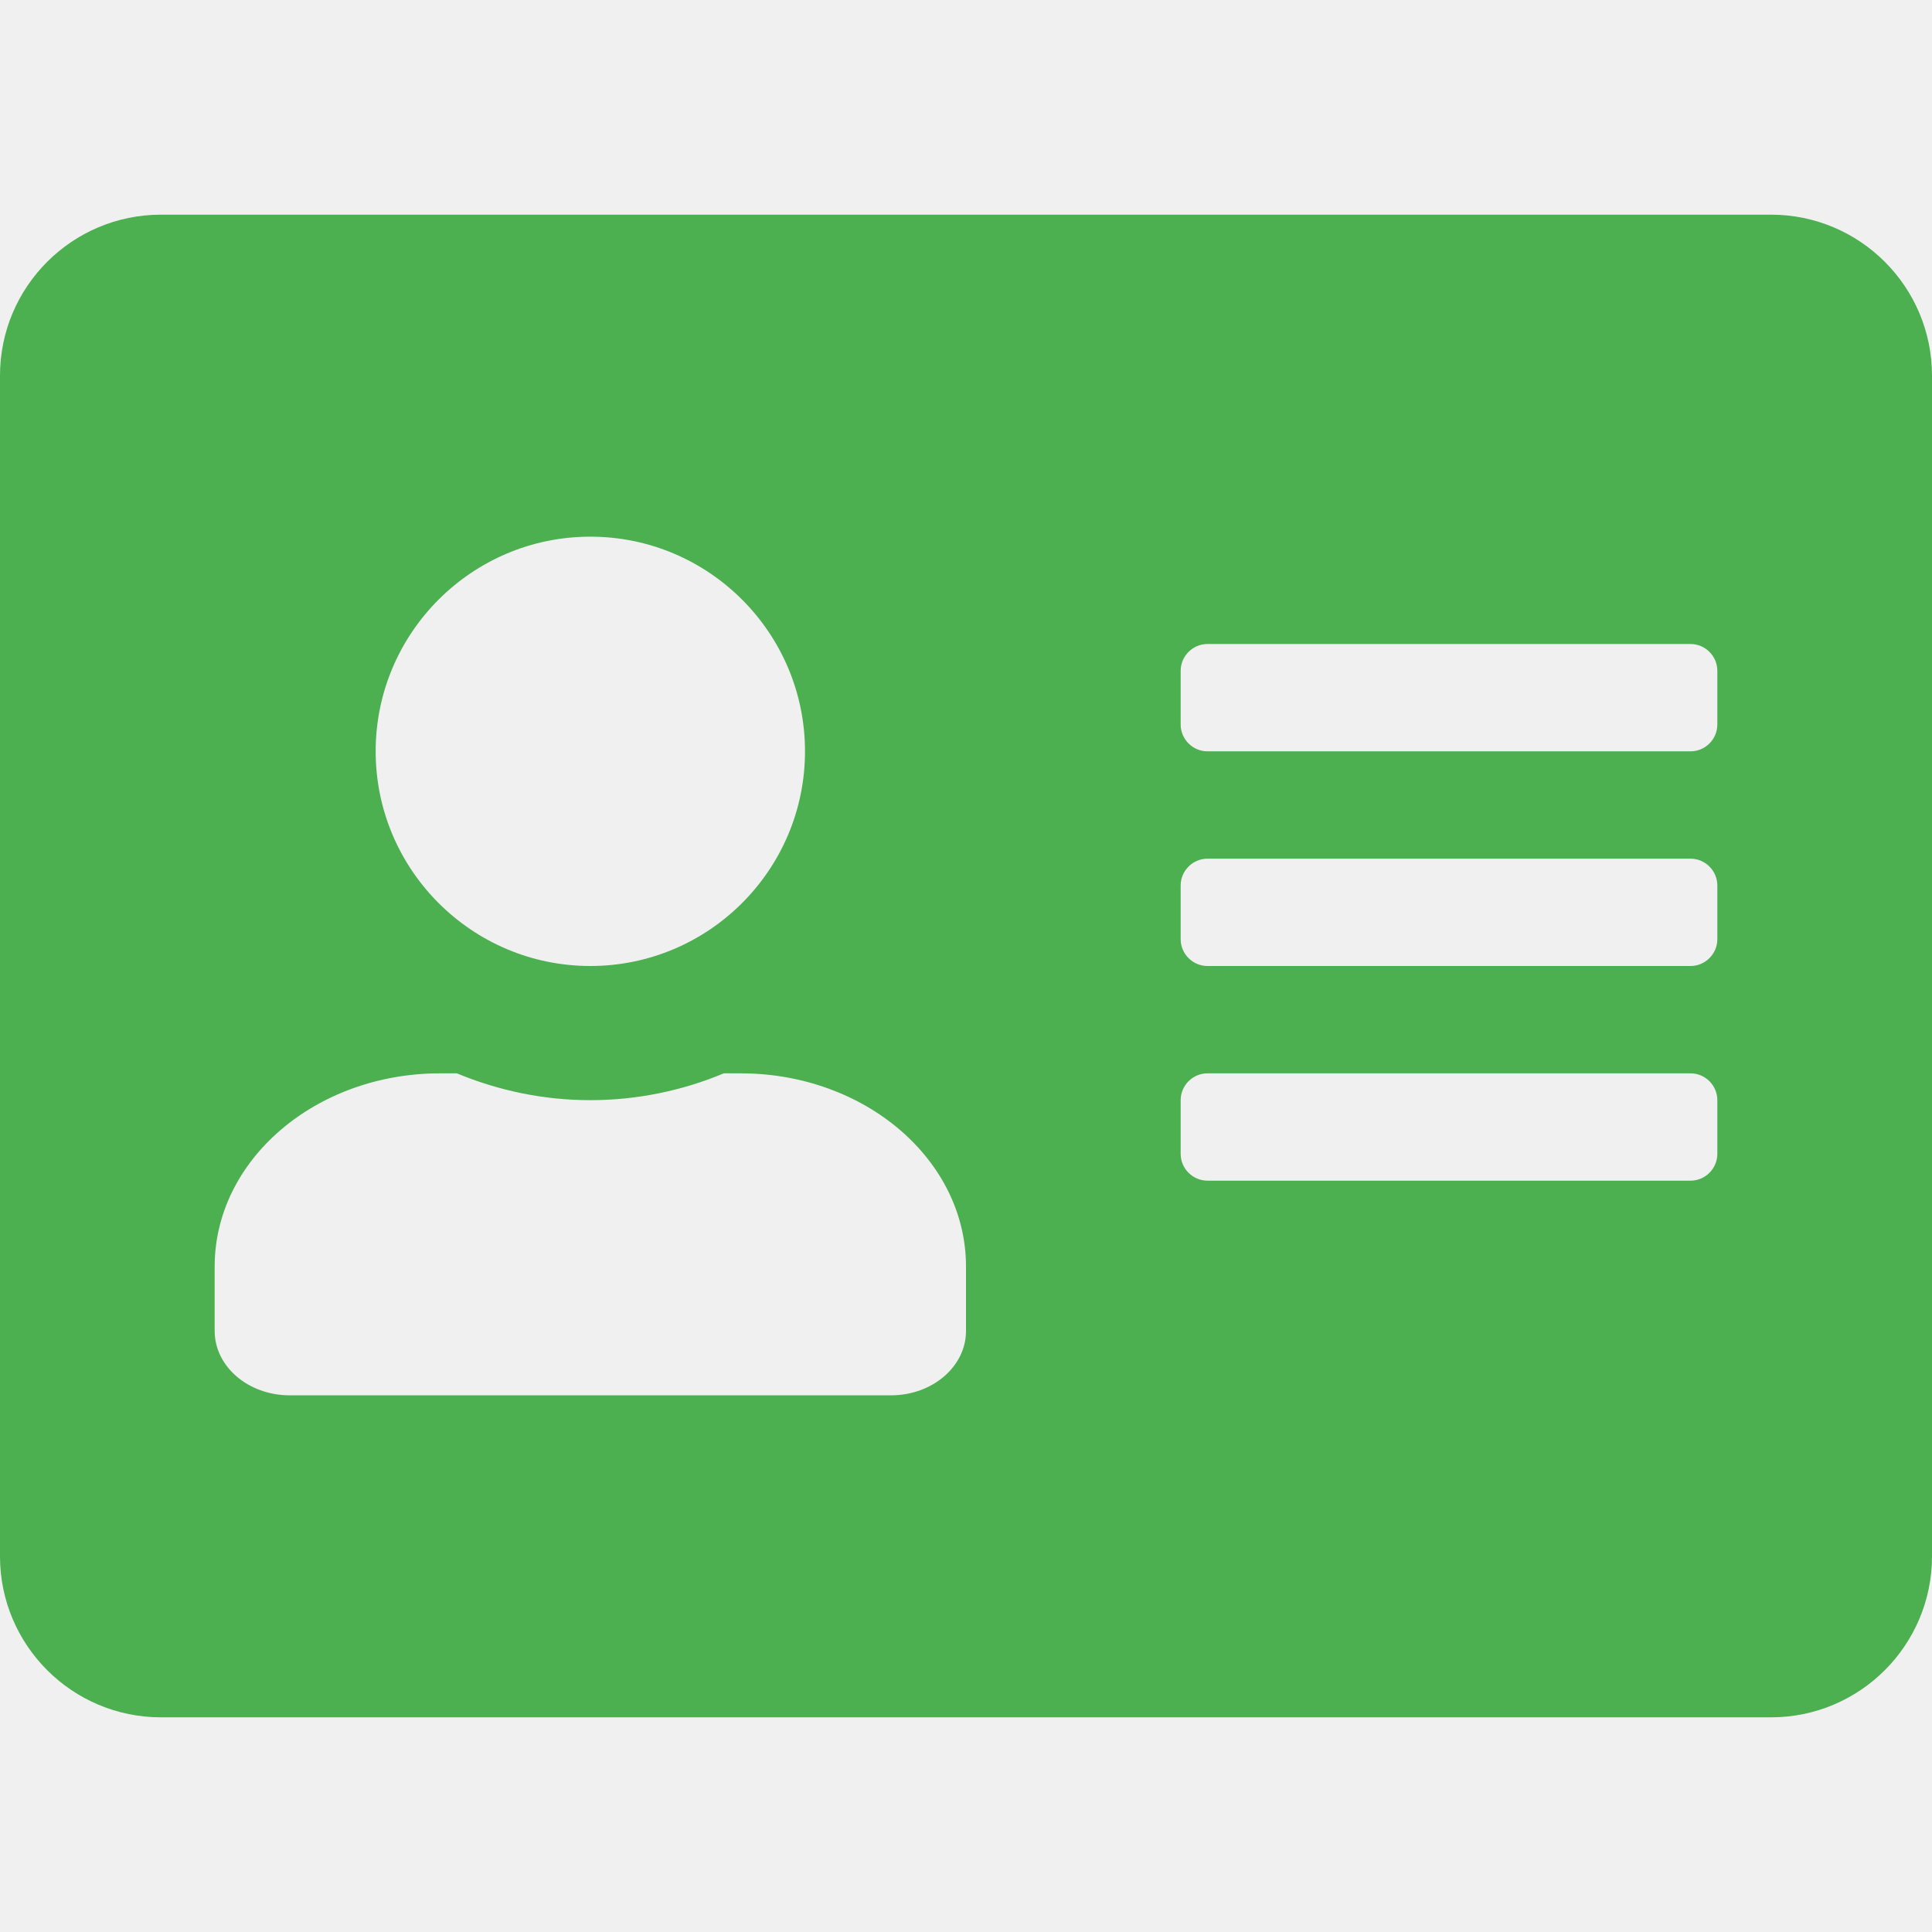
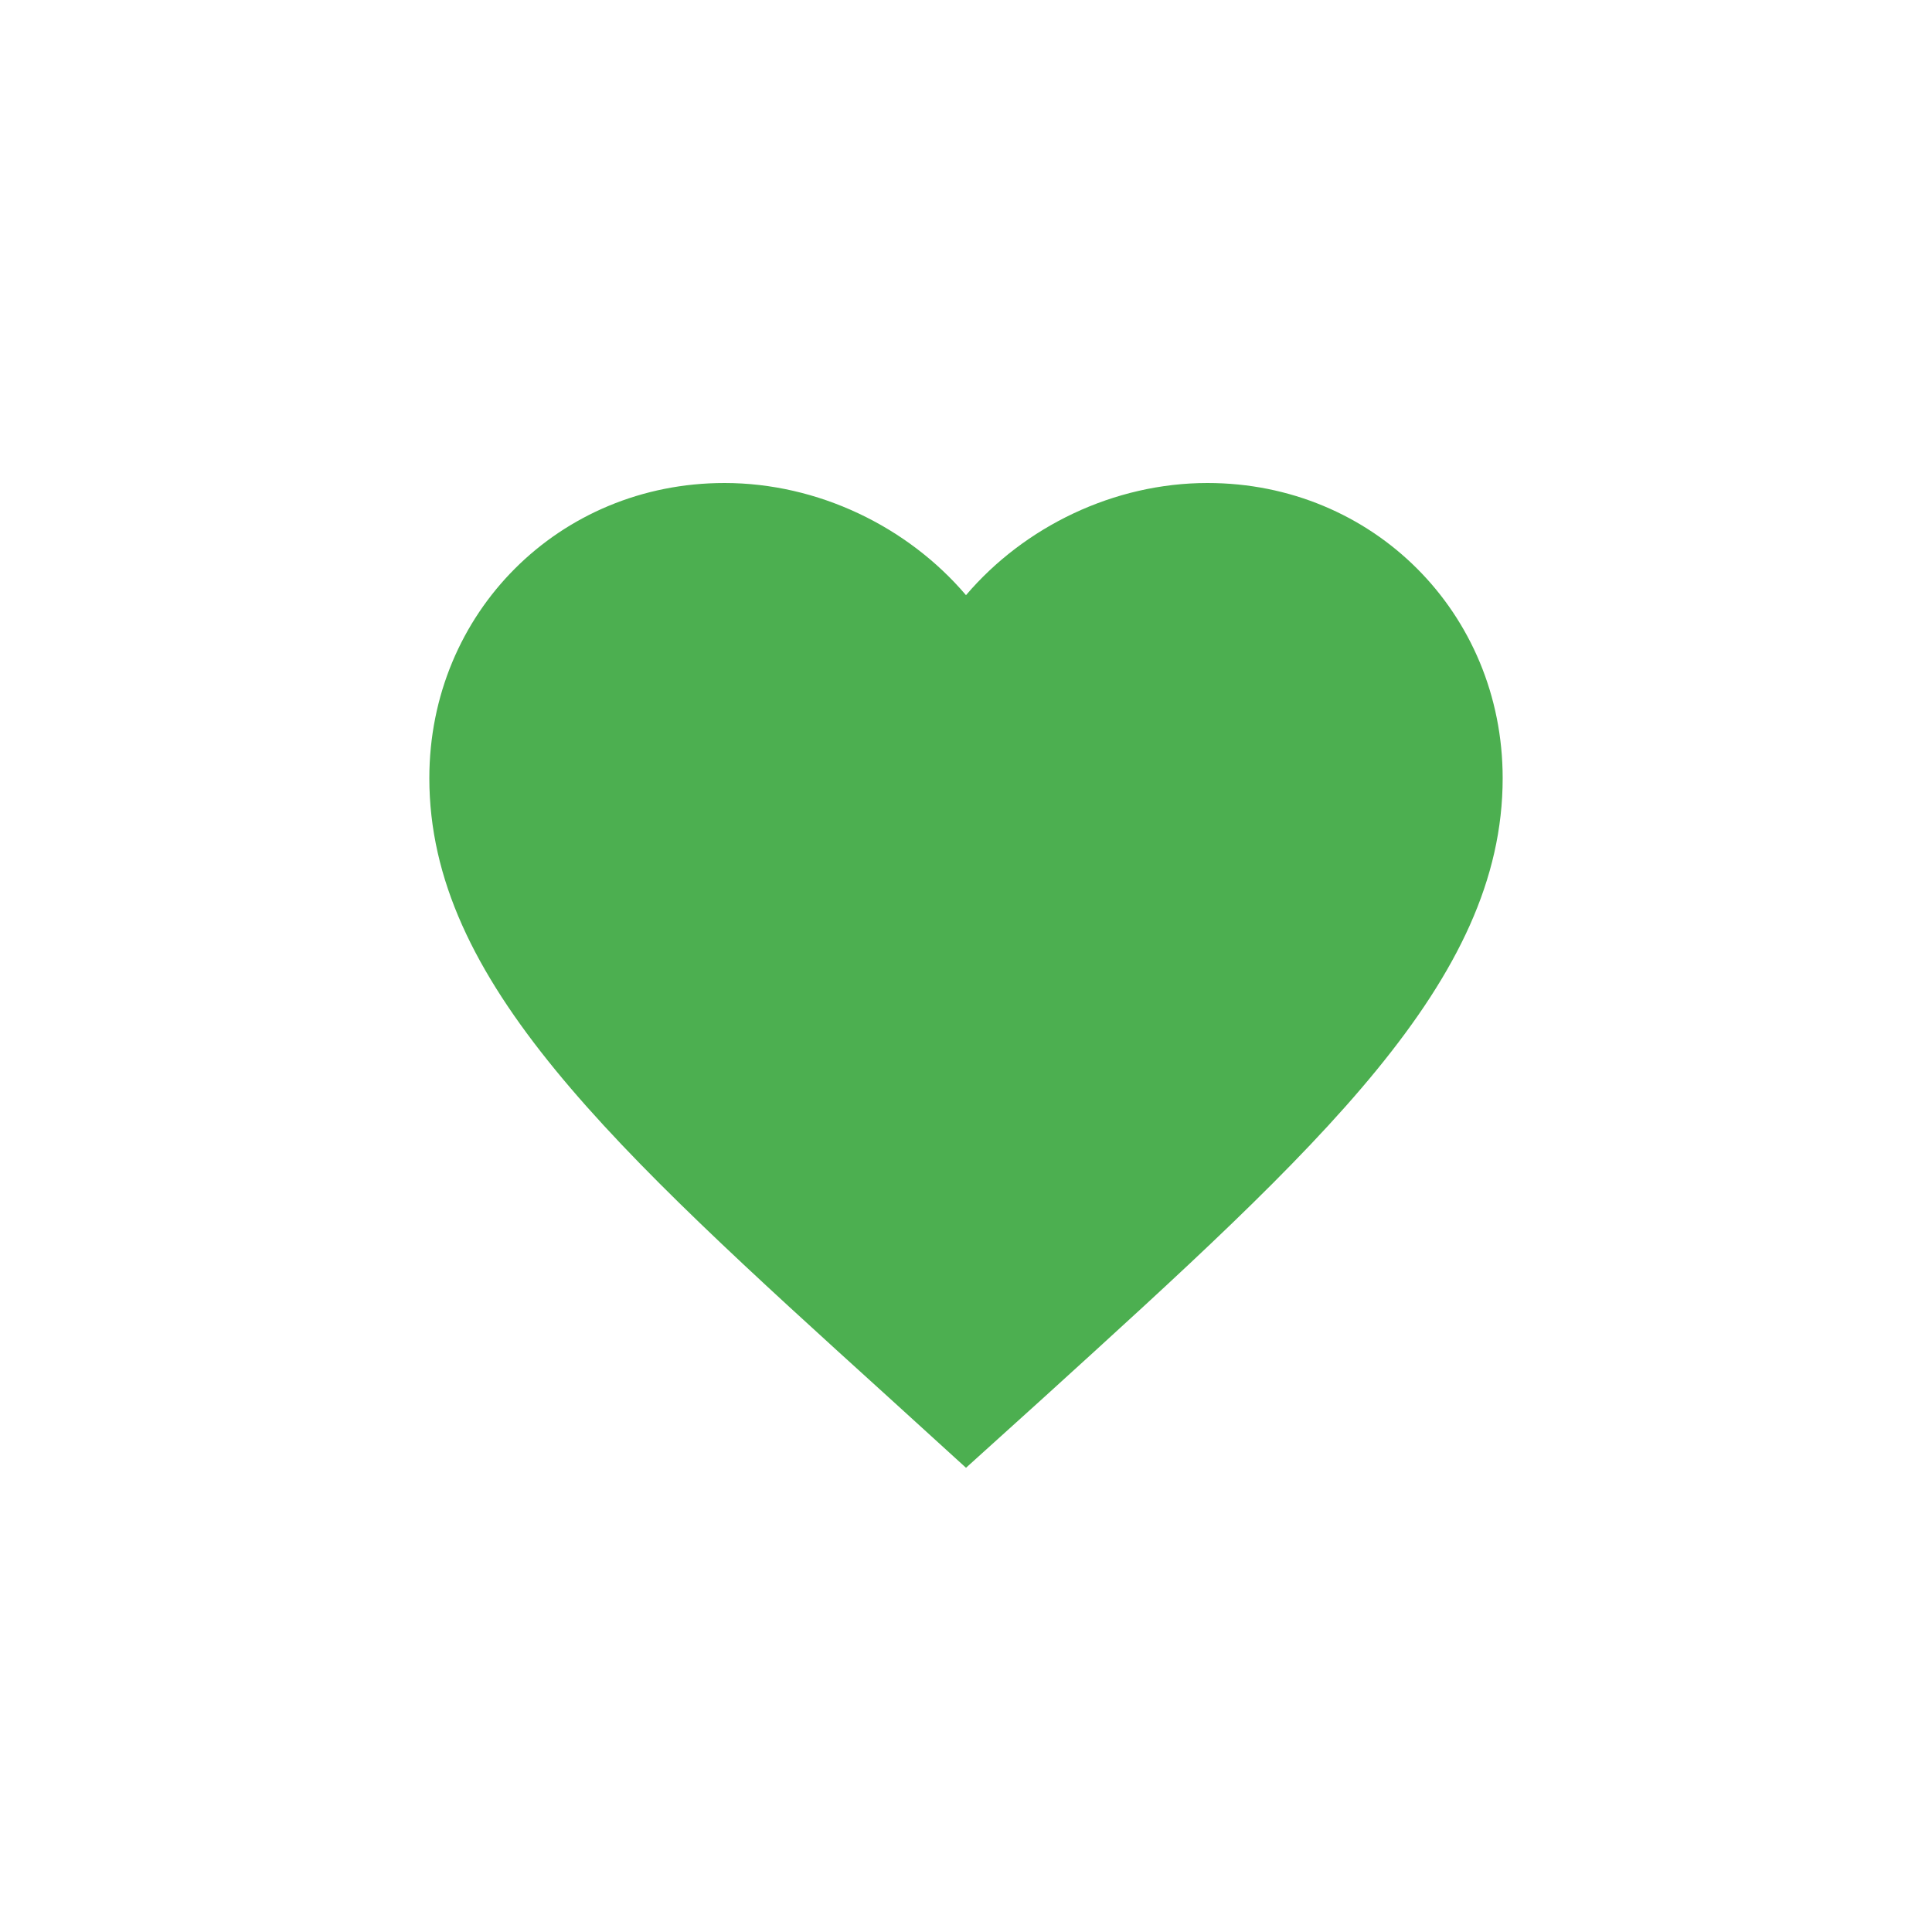
- <svg xmlns="http://www.w3.org/2000/svg" version="1.0" width="36" height="36" viewBox="0 0 576 512" preserveAspectRatio="xMidYMid meet" fill="transprent">
-   <path d="M528 32H48C21.5 32 0 53.5 0 80v352c0 26.5 21.5 48 48 48h480c26.5 0 48-21.5 48-48V80c0-26.5-21.5-48-48-48zm-352 96c35.3 0 64 28.7 64 64s-28.7 64-64 64-64-28.7-64-64 28.7-64 64-64zm112 236.8c0 10.6-10 19.2-22.4 19.2H86.4C74 384 64 375.4 64 364.8v-19.2c0-31.8 30.1-57.6 67.2-57.6h5c12.3 5.1 25.7 8 39.8 8s27.6-2.9 39.8-8h5c37.1 0 67.2 25.8 67.2 57.6v19.2zM512 312c0 4.4-3.6 8-8 8H360c-4.4 0-8-3.6-8-8v-16c0-4.4 3.6-8 8-8h144c4.4 0 8 3.6 8 8v16zm0-64c0 4.4-3.6 8-8 8H360c-4.4 0-8-3.6-8-8v-16c0-4.4 3.6-8 8-8h144c4.4 0 8 3.6 8 8v16zm0-64c0 4.4-3.6 8-8 8H360c-4.4 0-8-3.6-8-8v-16c0-4.4 3.6-8 8-8h144c4.4 0 8 3.6 8 8v16z" fill="#4caf50" />
+ <svg xmlns="http://www.w3.org/2000/svg" height="512px" viewBox="-6 -6 36 36" width="512px" fill="#ffffff">
+   <path d="M-6 -6h36v36H-6V-6z" />
+   <path fill="#4caf50" d="M12 21.35l-1.45-1.32C5.4 15.36 2 12.28 2 8.5 2 5.42 4.42 3 7.5 3c1.74 0 3.41.81 4.5 2.09C13.09 3.81 14.76 3 16.5 3 19.58 3 22 5.42 22 8.5c0 3.78-3.4 6.86-8.55 11.54L12 21.35z" />
</svg>
